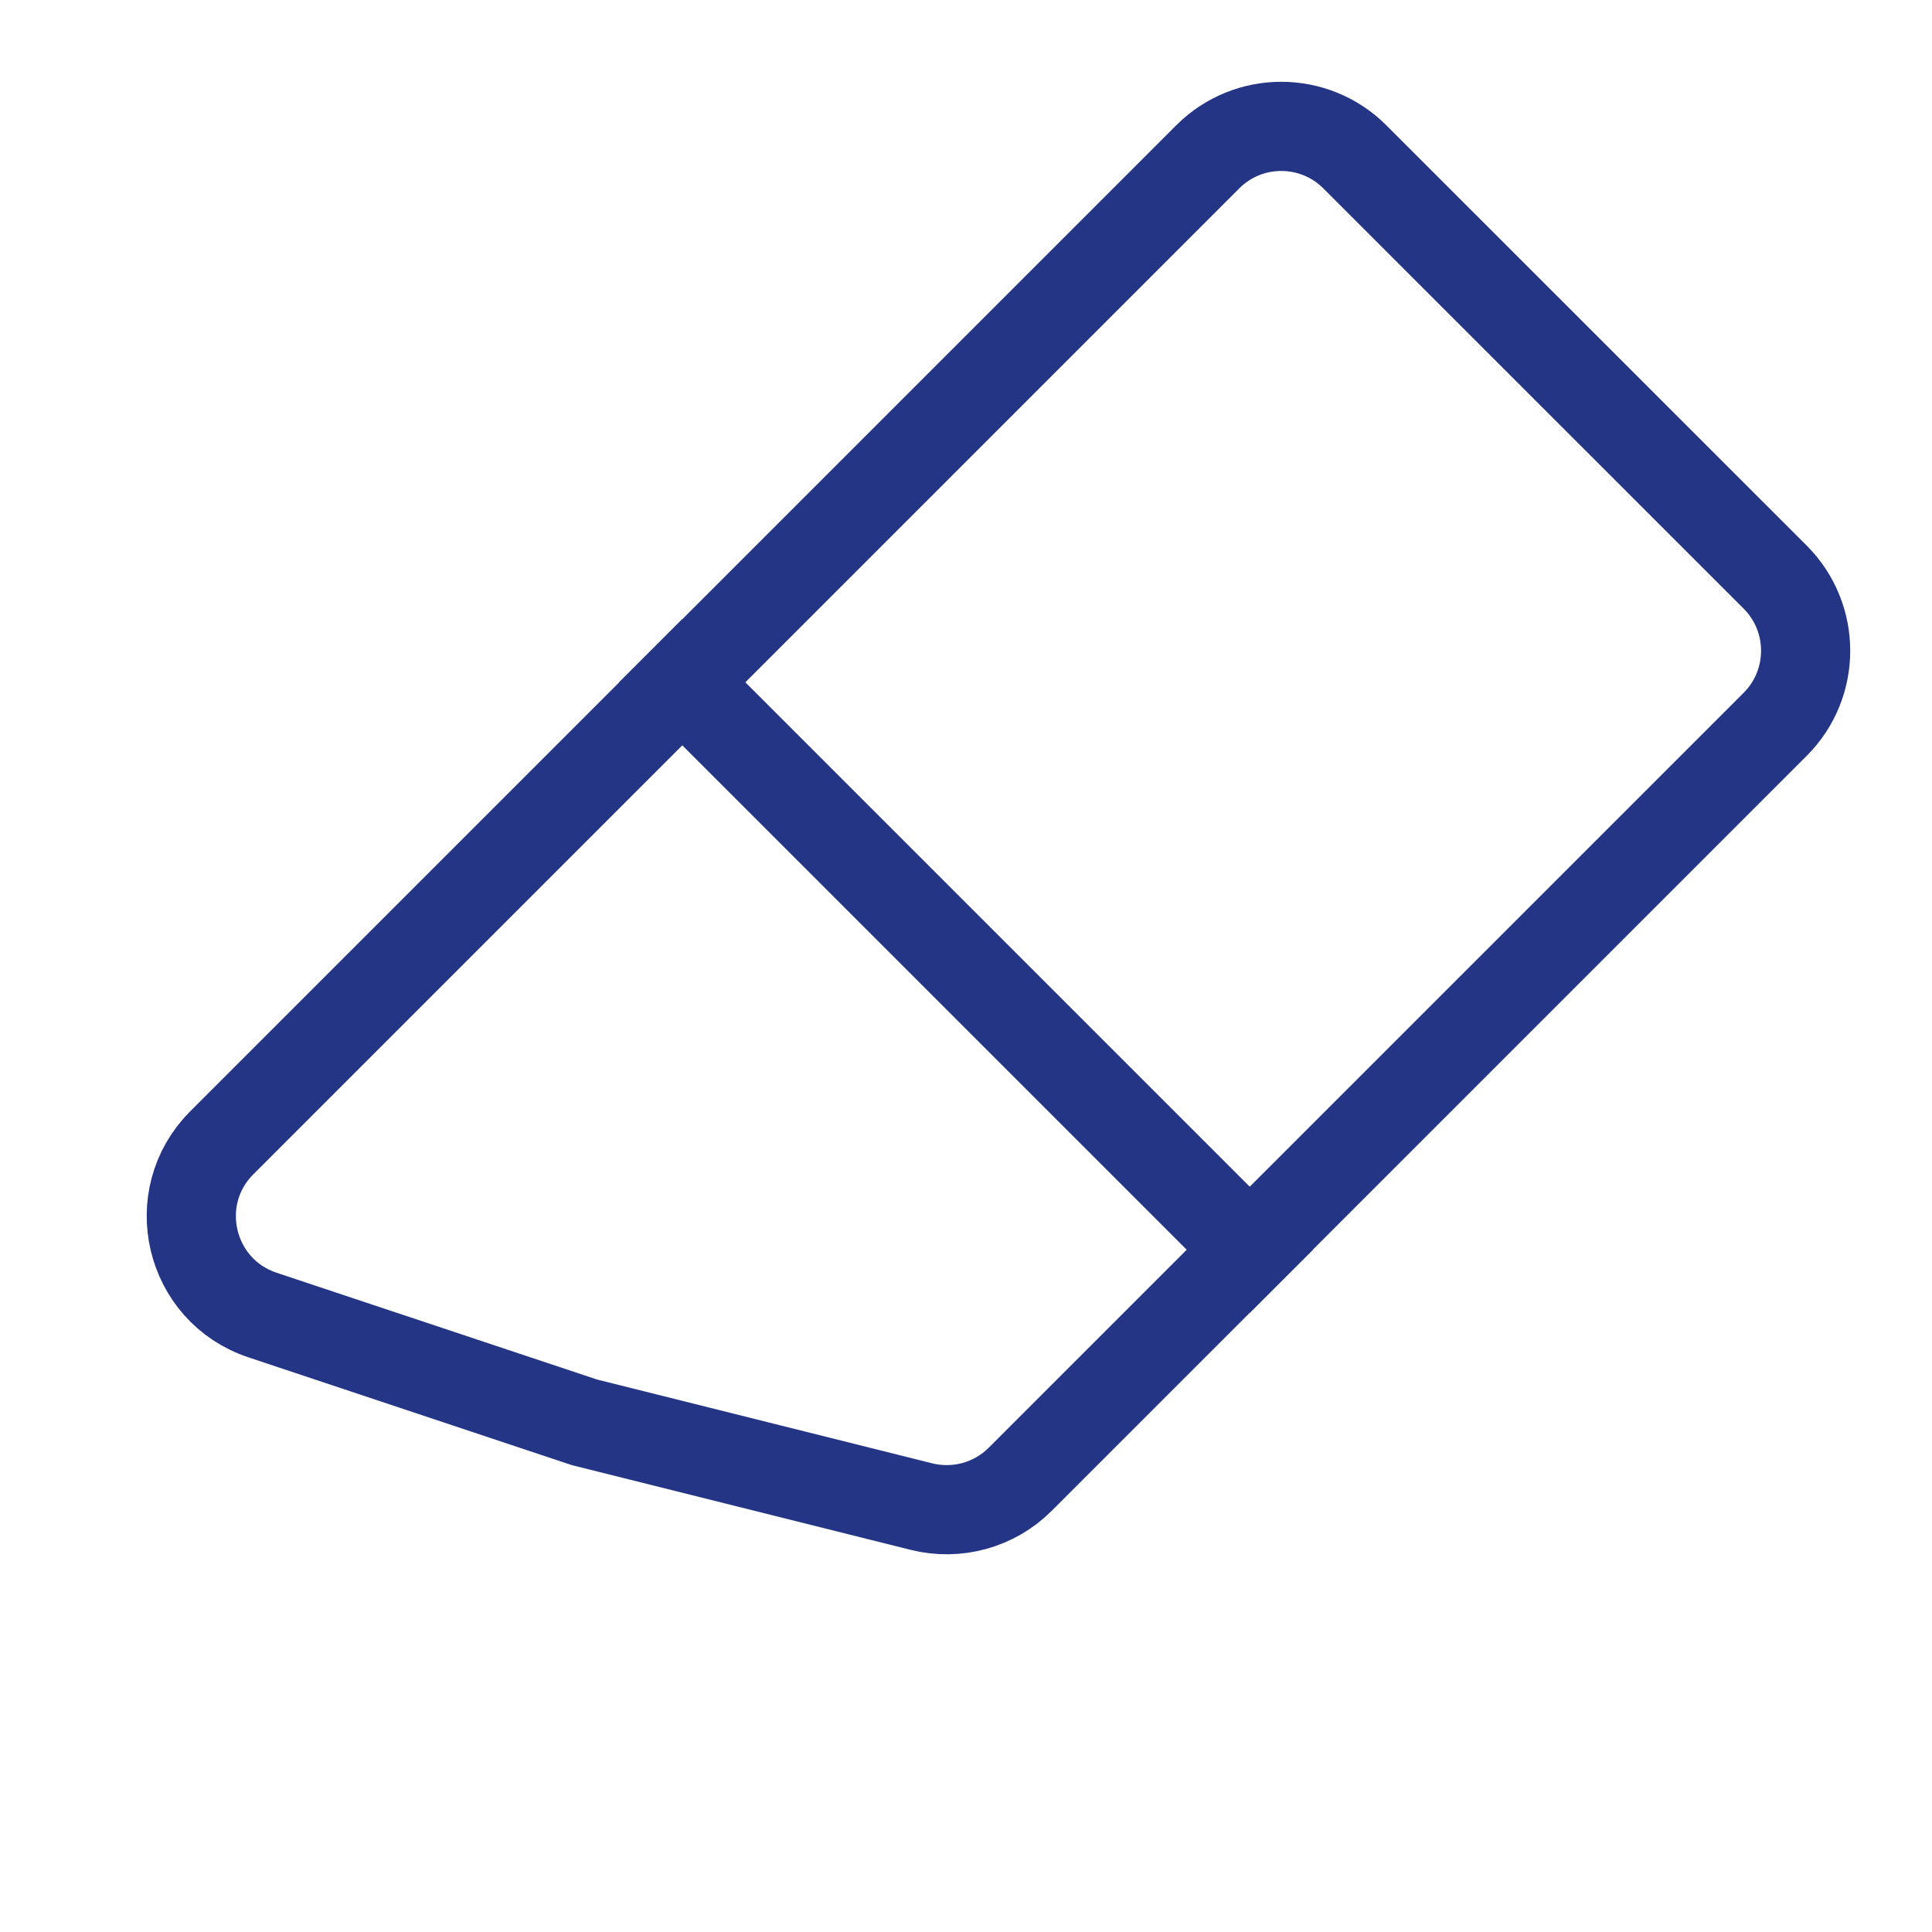
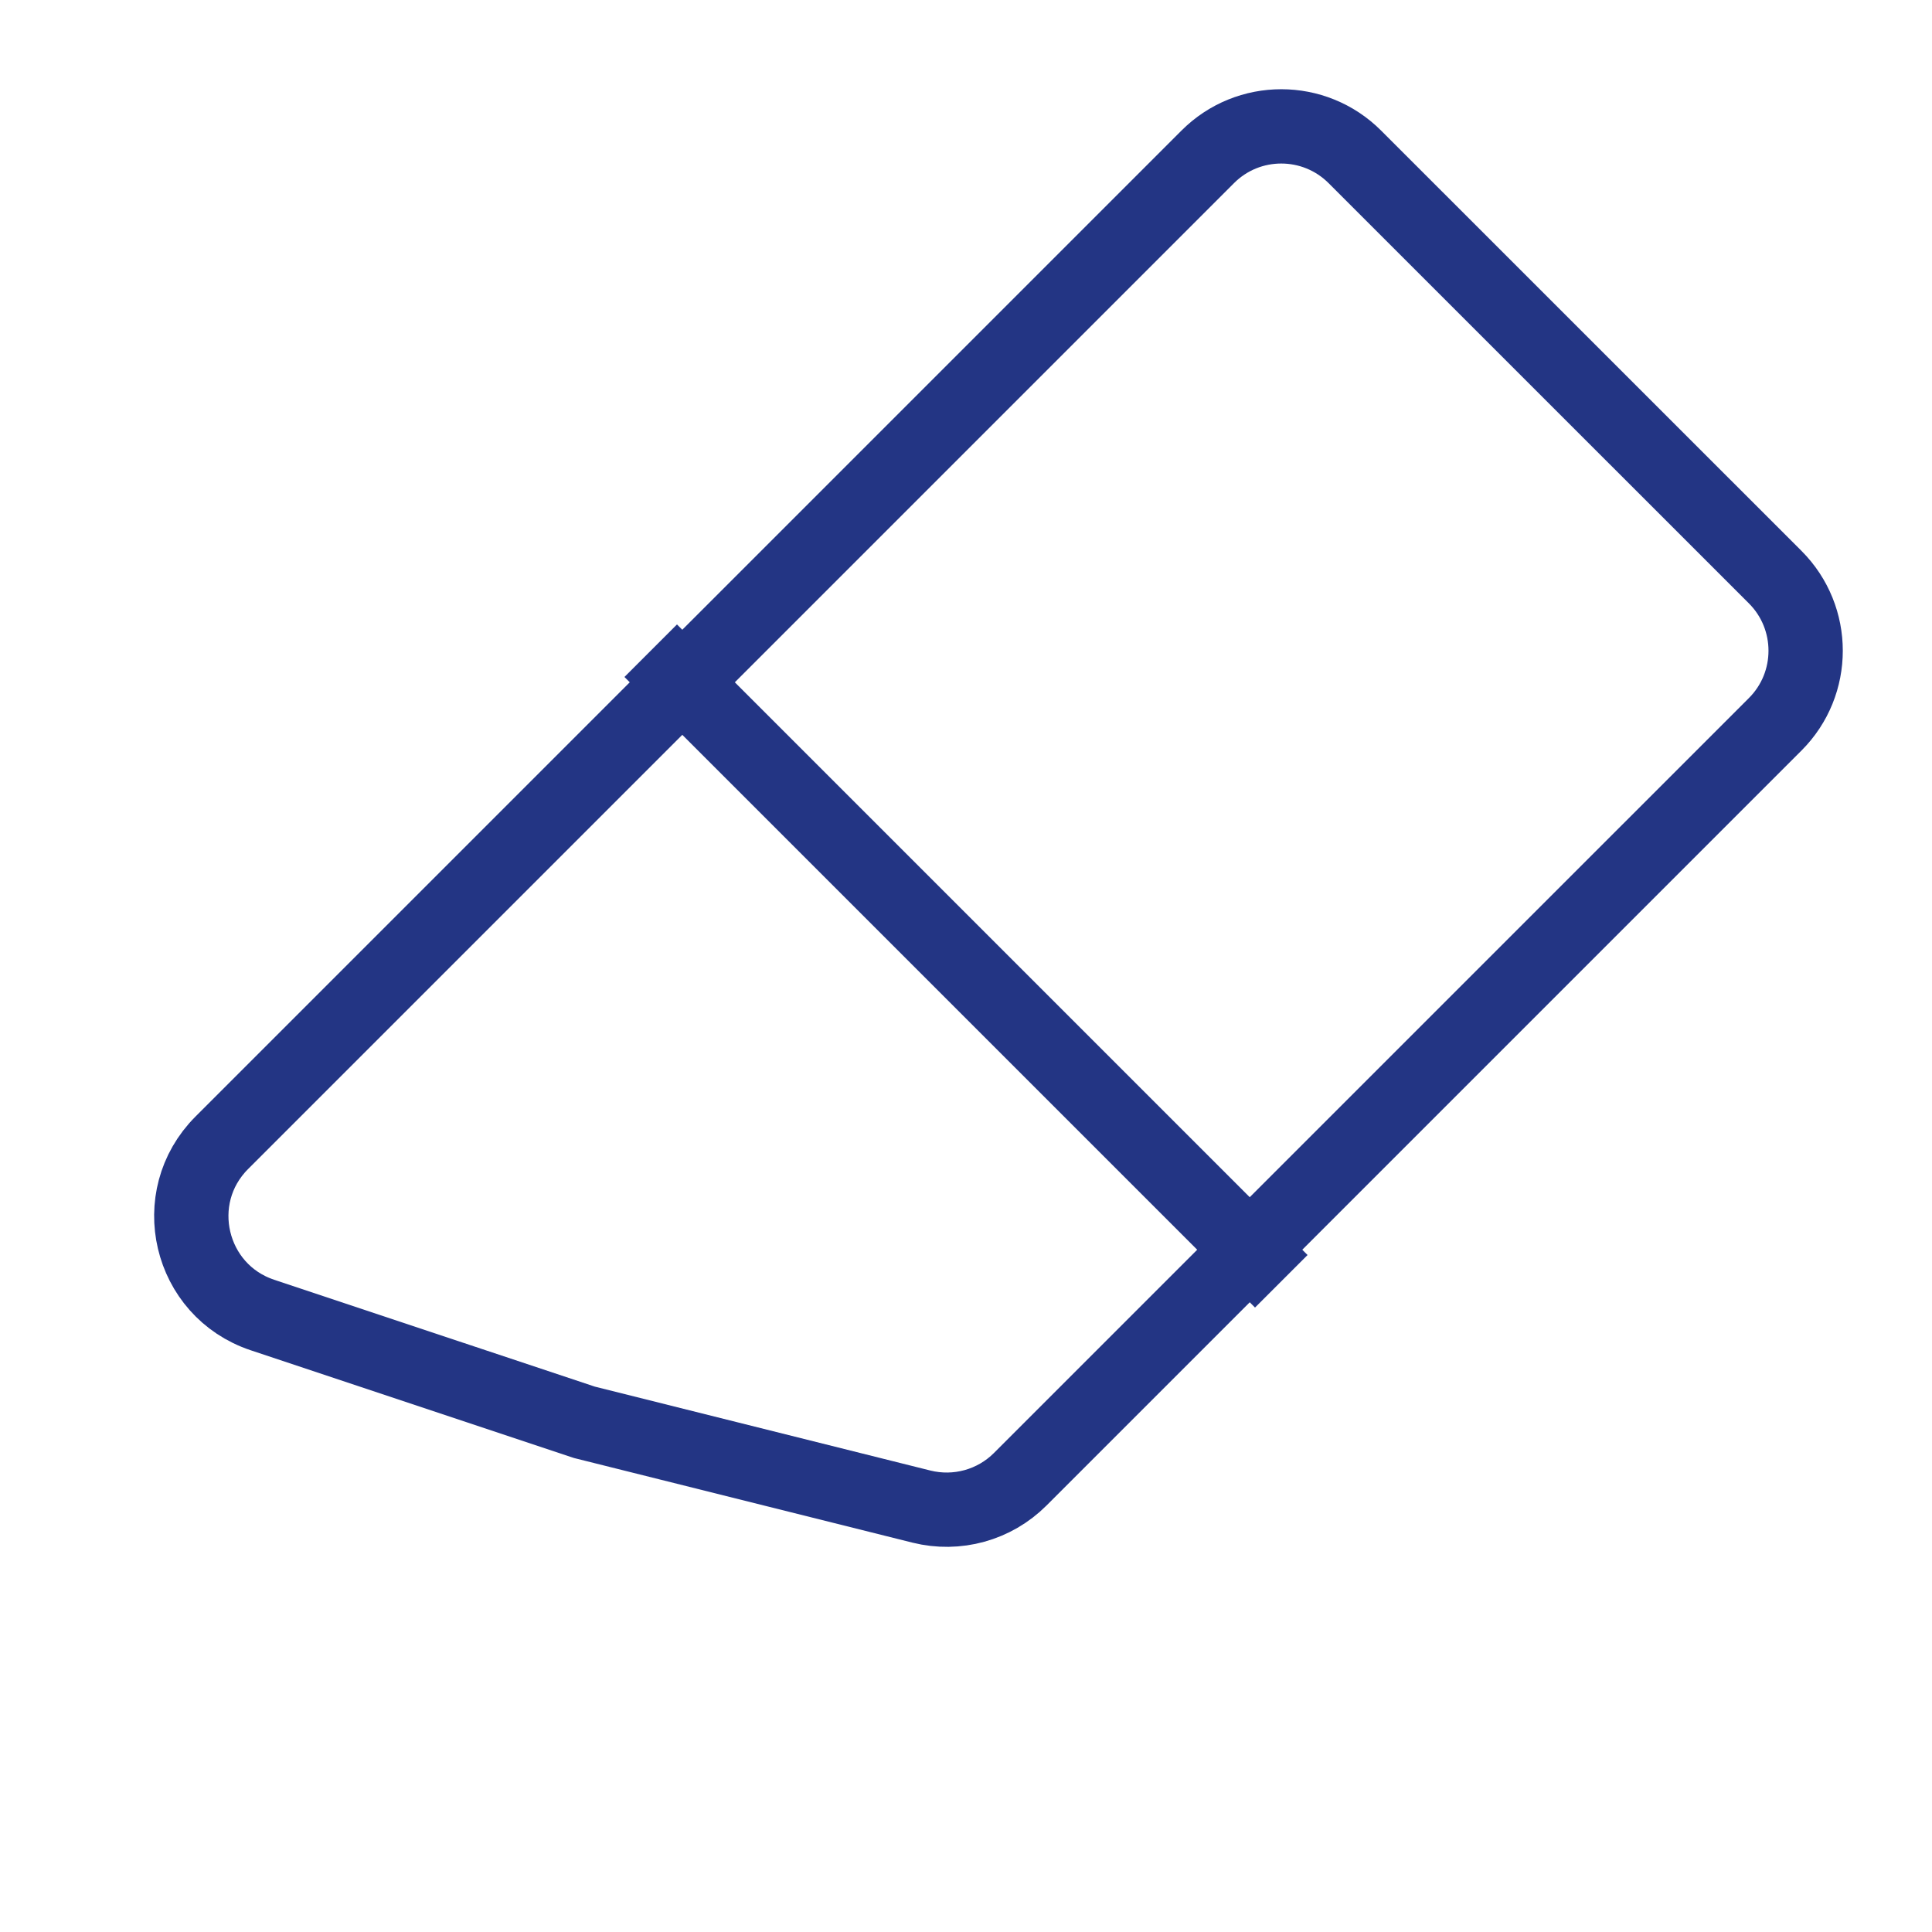
<svg xmlns="http://www.w3.org/2000/svg" width="26" height="26" viewBox="0 0 26 26" fill="none">
-   <path d="M16.253 2.111C16.799 1.564 17.686 1.564 18.233 2.111L23.89 7.767C24.436 8.314 24.436 9.201 23.89 9.747L13.73 19.907C13.382 20.255 12.878 20.394 12.4 20.275L7.865 19.141L3.532 17.697C2.545 17.368 2.249 16.115 2.985 15.379L16.253 2.111Z" stroke="#233584" stroke-width="1.2" />
-   <path d="M8.757 8.757L17.243 17.243" stroke="#233584" stroke-width="1.2" />
+   <path d="M16.253 2.111C16.799 1.564 17.686 1.564 18.233 2.111L23.89 7.767C24.436 8.314 24.436 9.201 23.89 9.747L13.73 19.907C13.382 20.255 12.878 20.394 12.4 20.275L7.865 19.141L3.532 17.697C2.545 17.368 2.249 16.115 2.985 15.379L16.253 2.111Z" stroke="#233584" strokeWidth="1.2" />
+   <path d="M8.757 8.757L17.243 17.243" stroke="#233584" strokeWidth="1.2" />
</svg>
